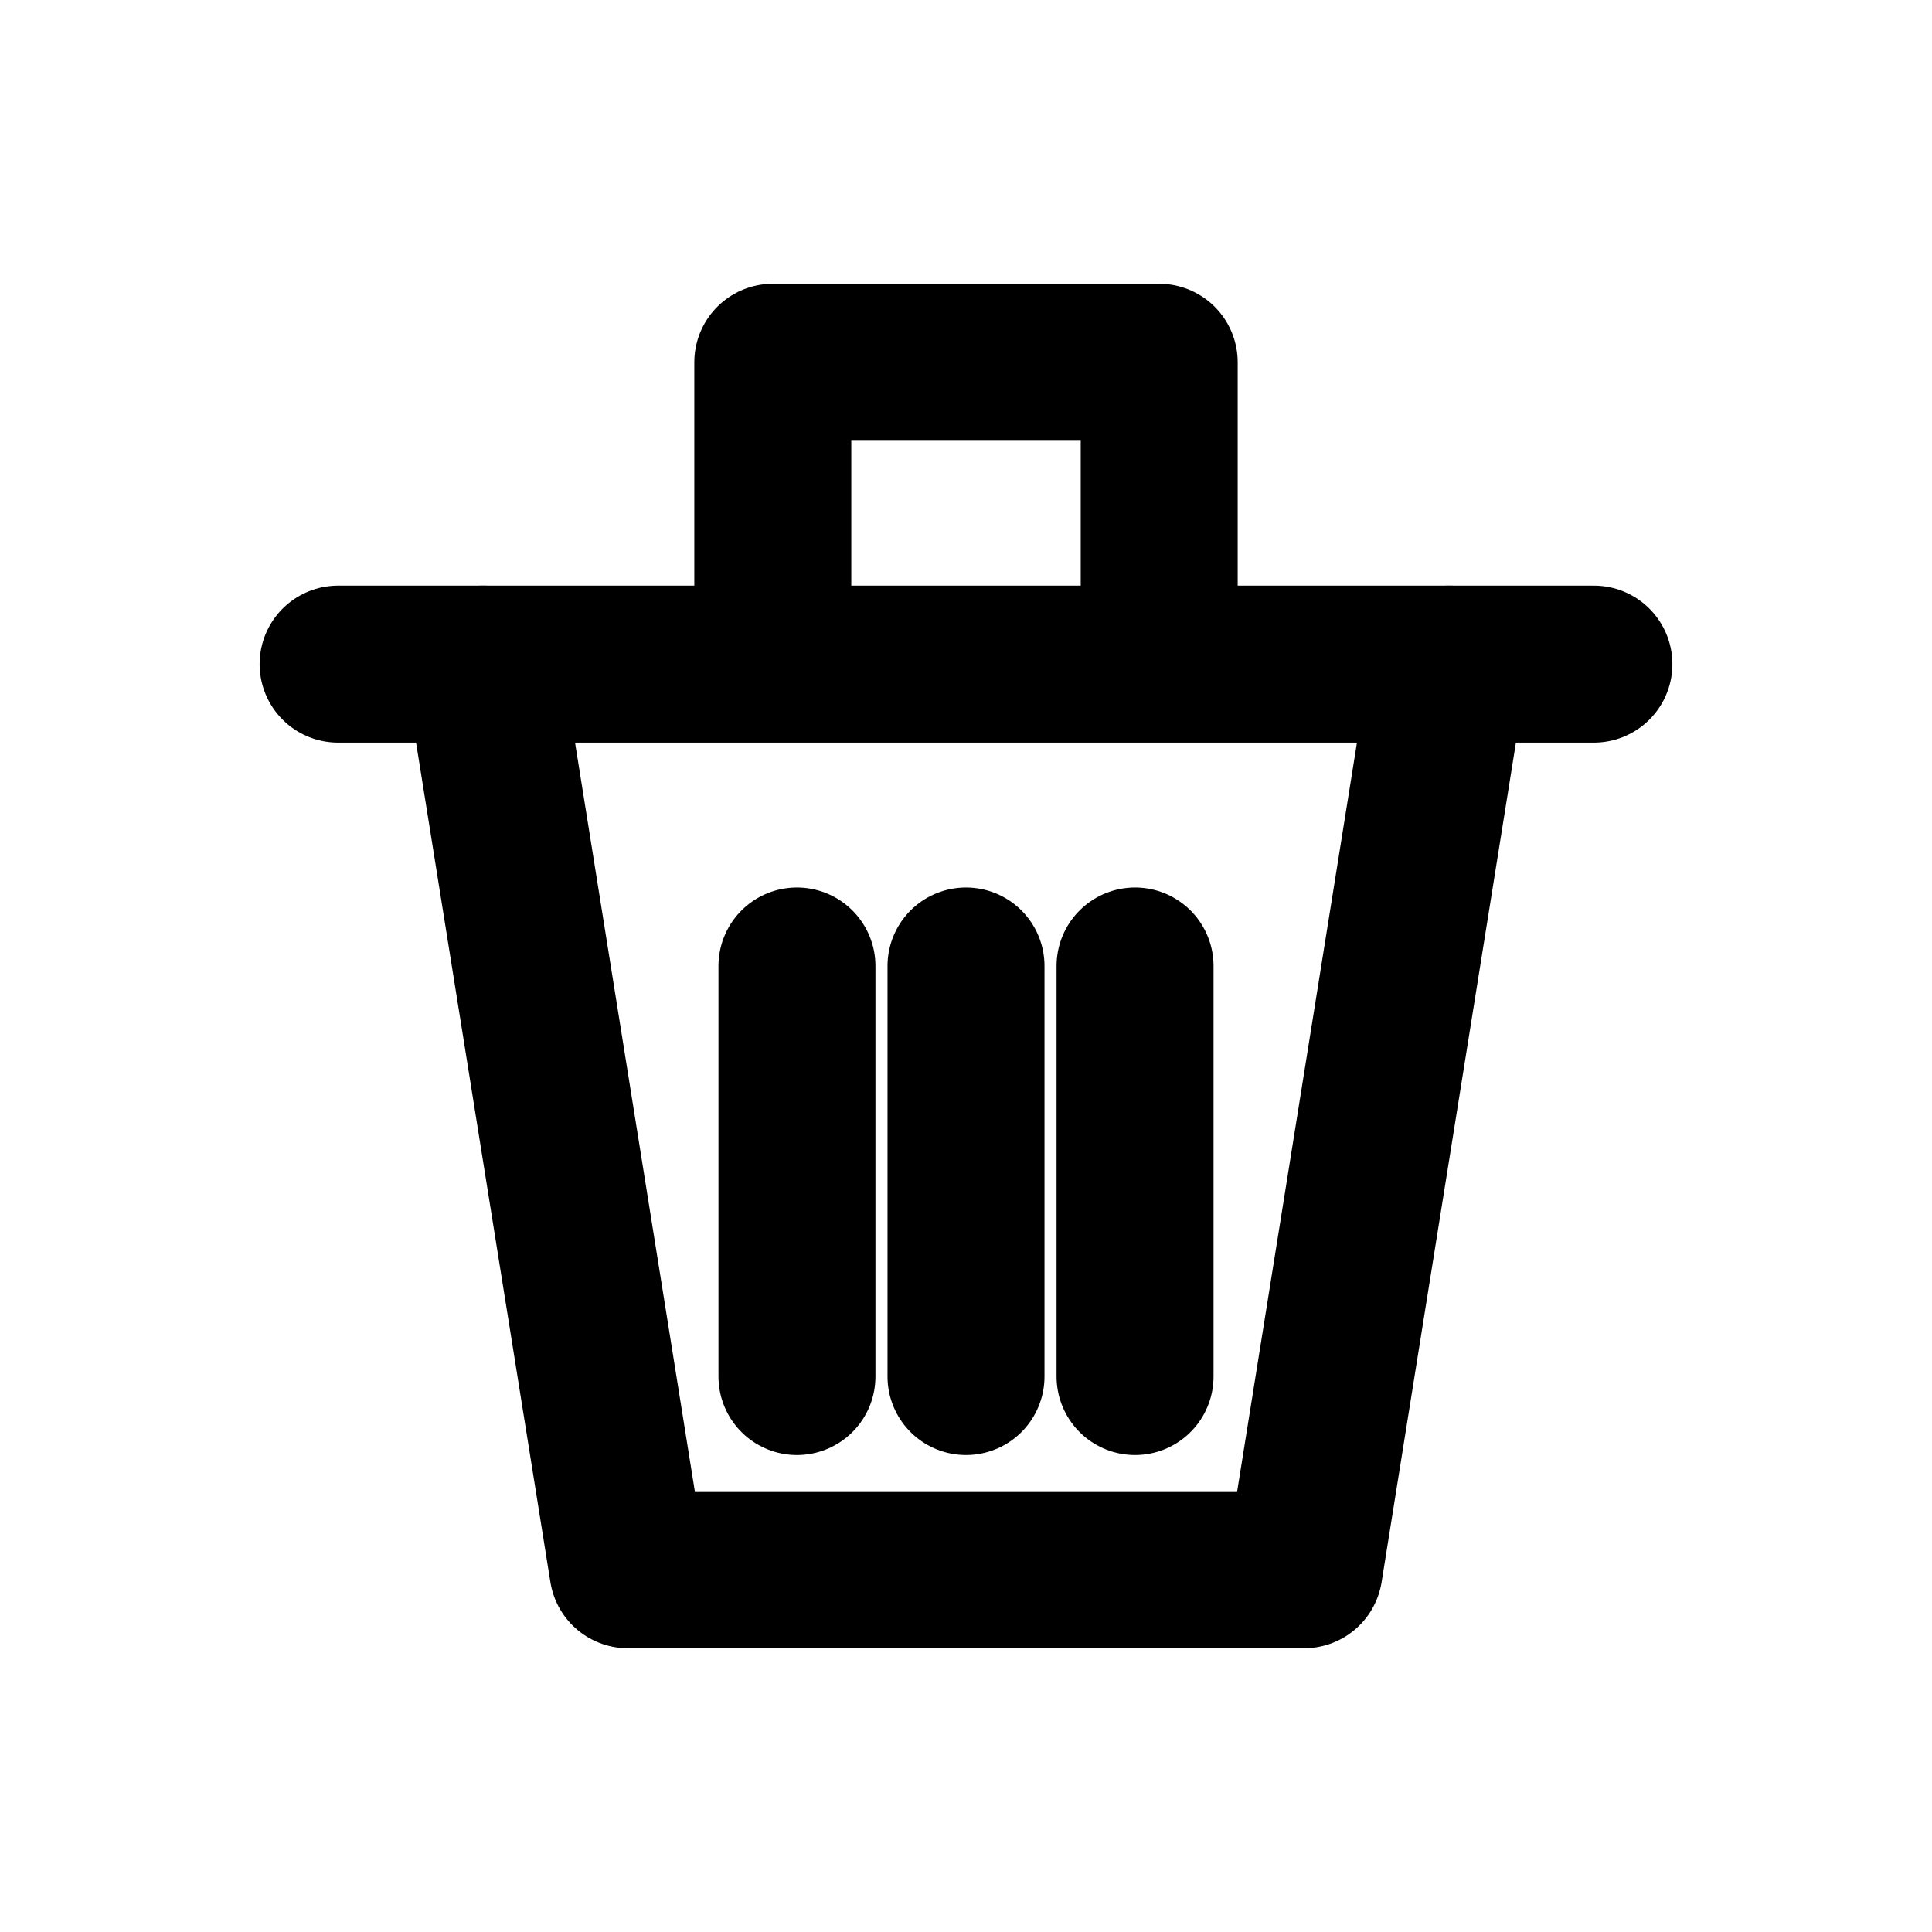
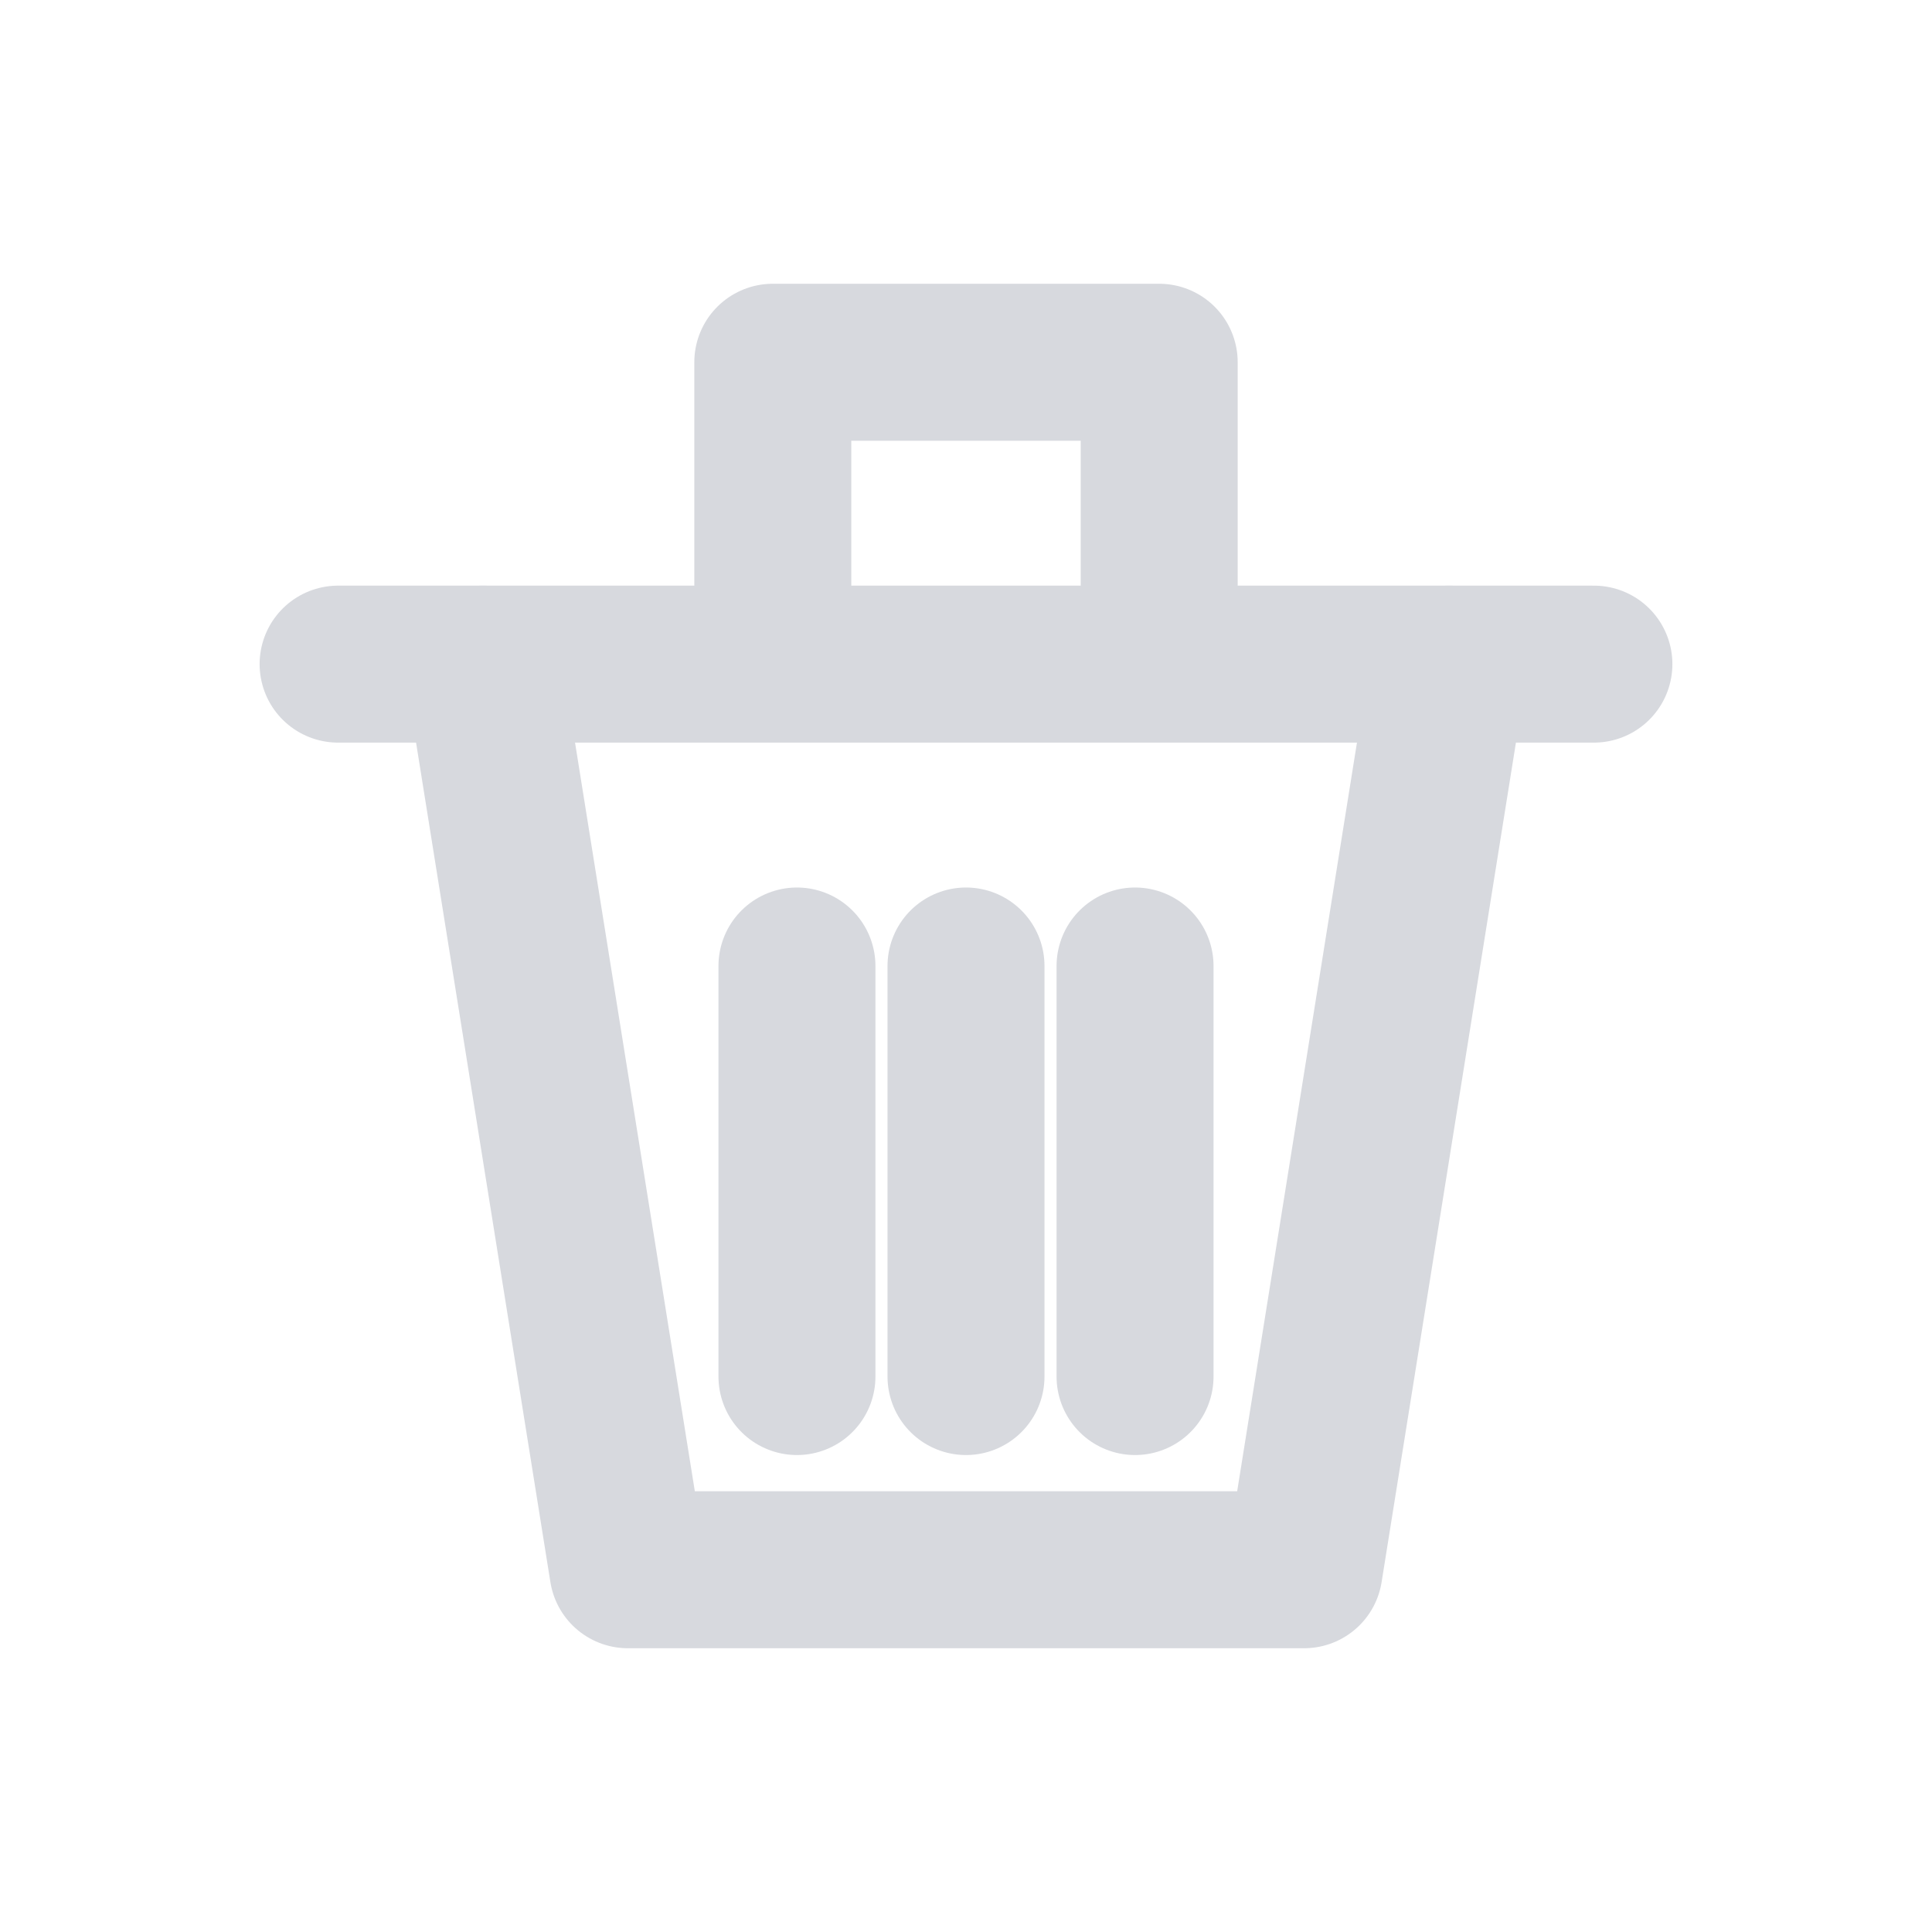
- <svg xmlns="http://www.w3.org/2000/svg" viewBox="0 0 16 16" fill="none" stroke="currentColor" stroke-width="1.3" stroke-linecap="round" stroke-linejoin="round">
+ <svg xmlns="http://www.w3.org/2000/svg" viewBox="0 0 16 16" fill="none" stroke="#d7d9de" stroke-width="1.3" stroke-linecap="round" stroke-linejoin="round">
  <path d="M4 5.5 5.2 13h5.6L12 5.5" />
  <path d="M2.8 5.5h10.4M6.4 5V3h3.2v2" />
  <path d="M6.6 8v3.4M8 8v3.4M9.4 8v3.4" />
</svg>
